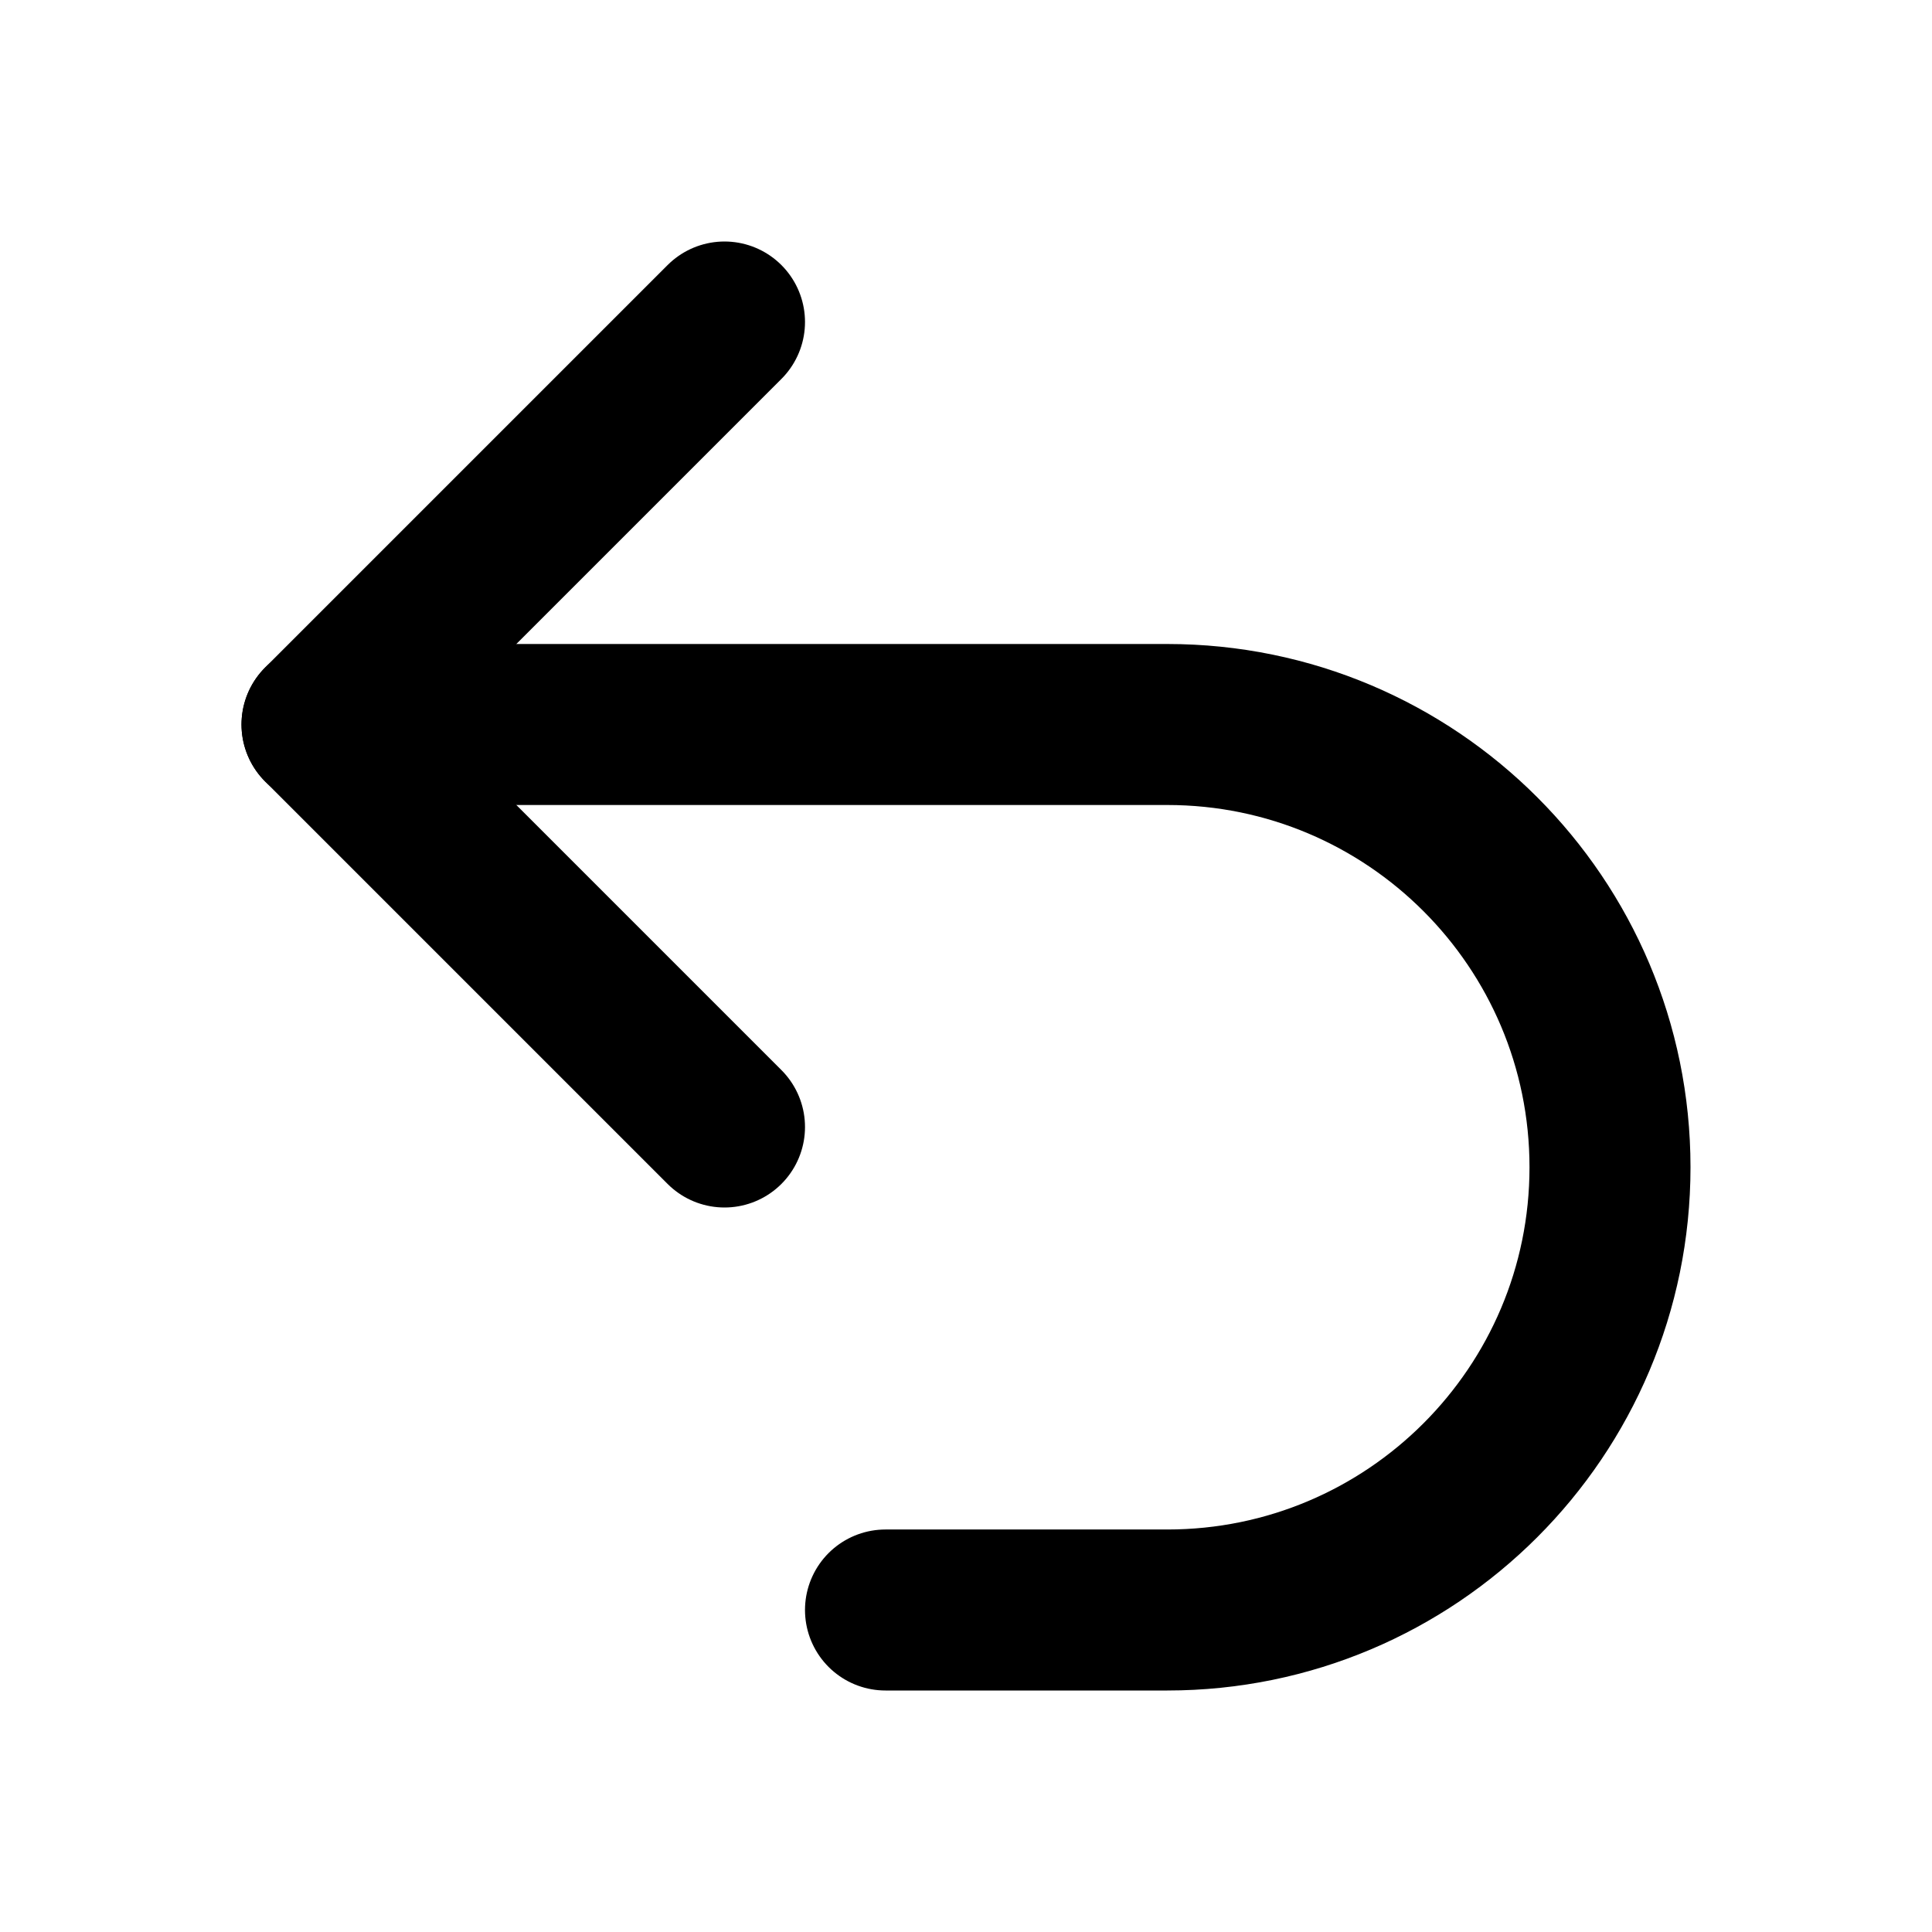
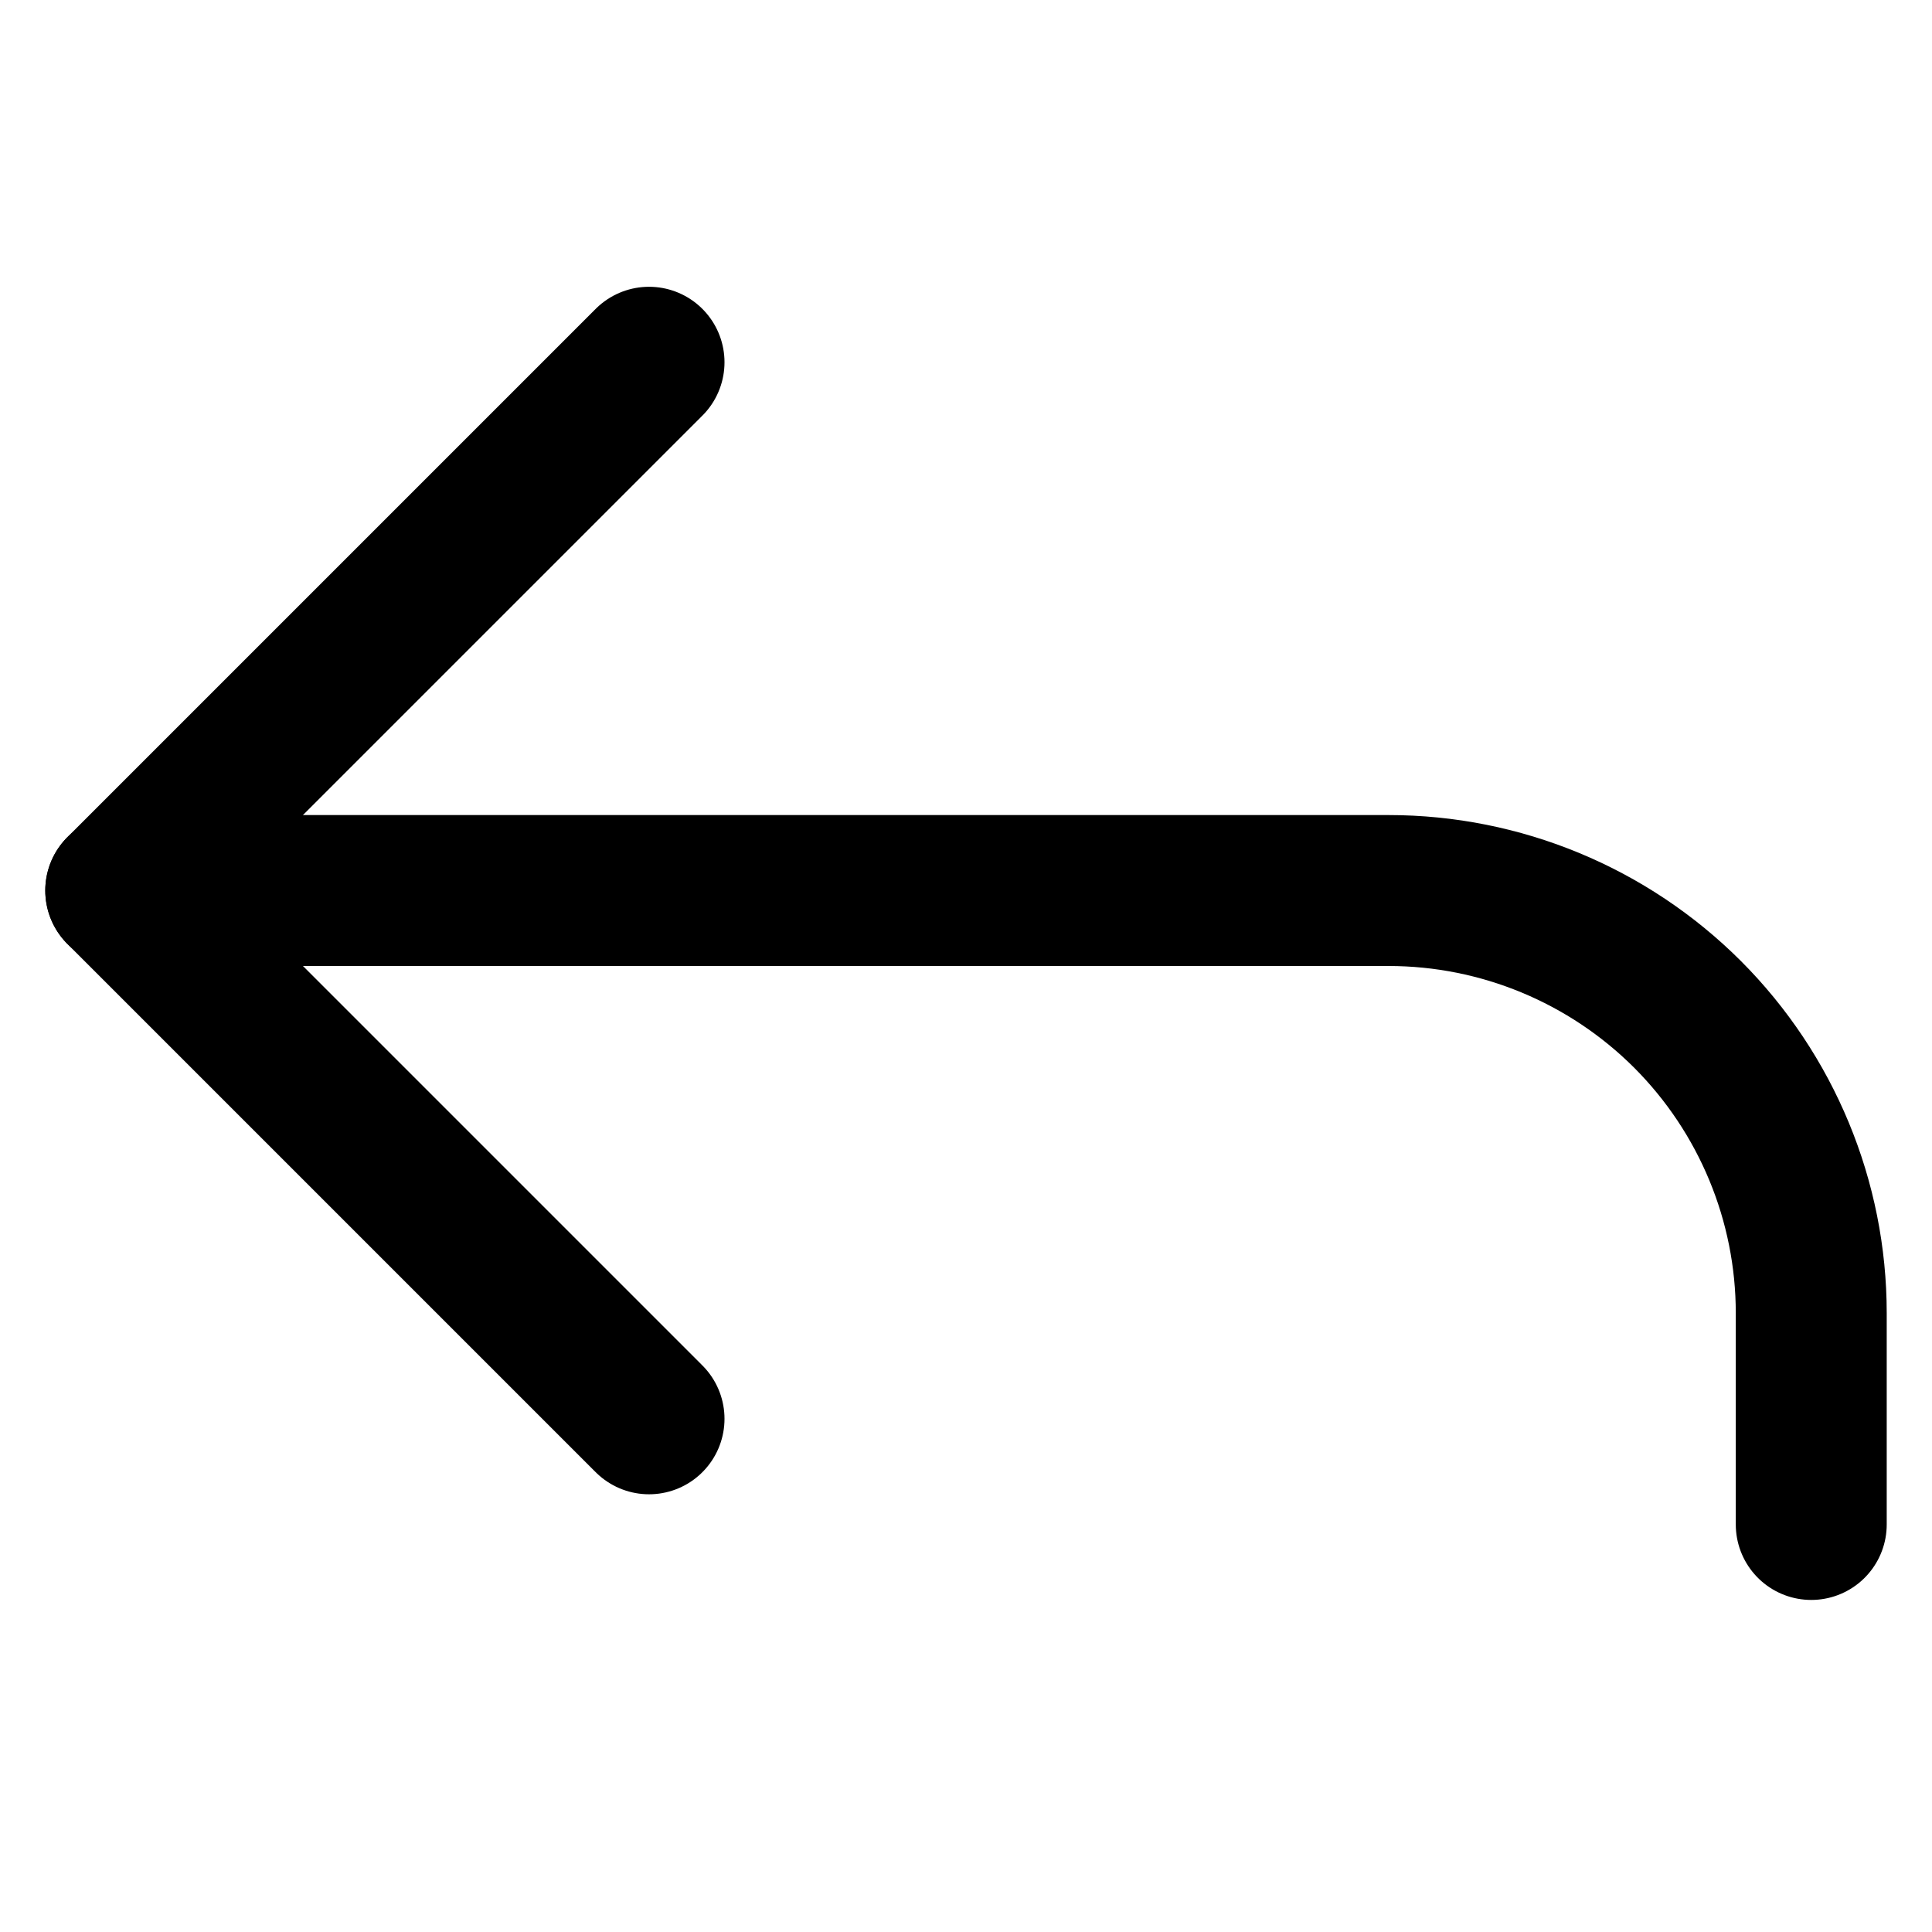
- <svg xmlns="http://www.w3.org/2000/svg" class="lucide lucide-undo-2" viewBox="0 0 24 24" fill="none" stroke="currentColor" stroke-width="2" stroke-linecap="round" stroke-linejoin="round">
-   <path d="M9 14 4 9l5-5" />
-   <path d="M4 9h10.5a5.5 5.5 0 0 1 5.5 5.5a5.5 5.5 0 0 1-5.5 5.5H11" />
+ <svg xmlns="http://www.w3.org/2000/svg" viewBox="0 0 16 16" fill="none">
+   <g transform="scale(-1 1) translate(-16 0)">
+     <path d="M10.625 11.75L15 7.375L10.625 3" stroke="currentColor" stroke-width="1.25" stroke-linecap="round" stroke-linejoin="round" />
+     <path d="M1 12.625V10.875C1 9.947 1.369 9.057 2.025 8.4C2.682 7.744 3.572 7.375 4.5 7.375H15" stroke="currentColor" stroke-width="1.25" stroke-linecap="round" stroke-linejoin="round" />
+   </g>
</svg>
